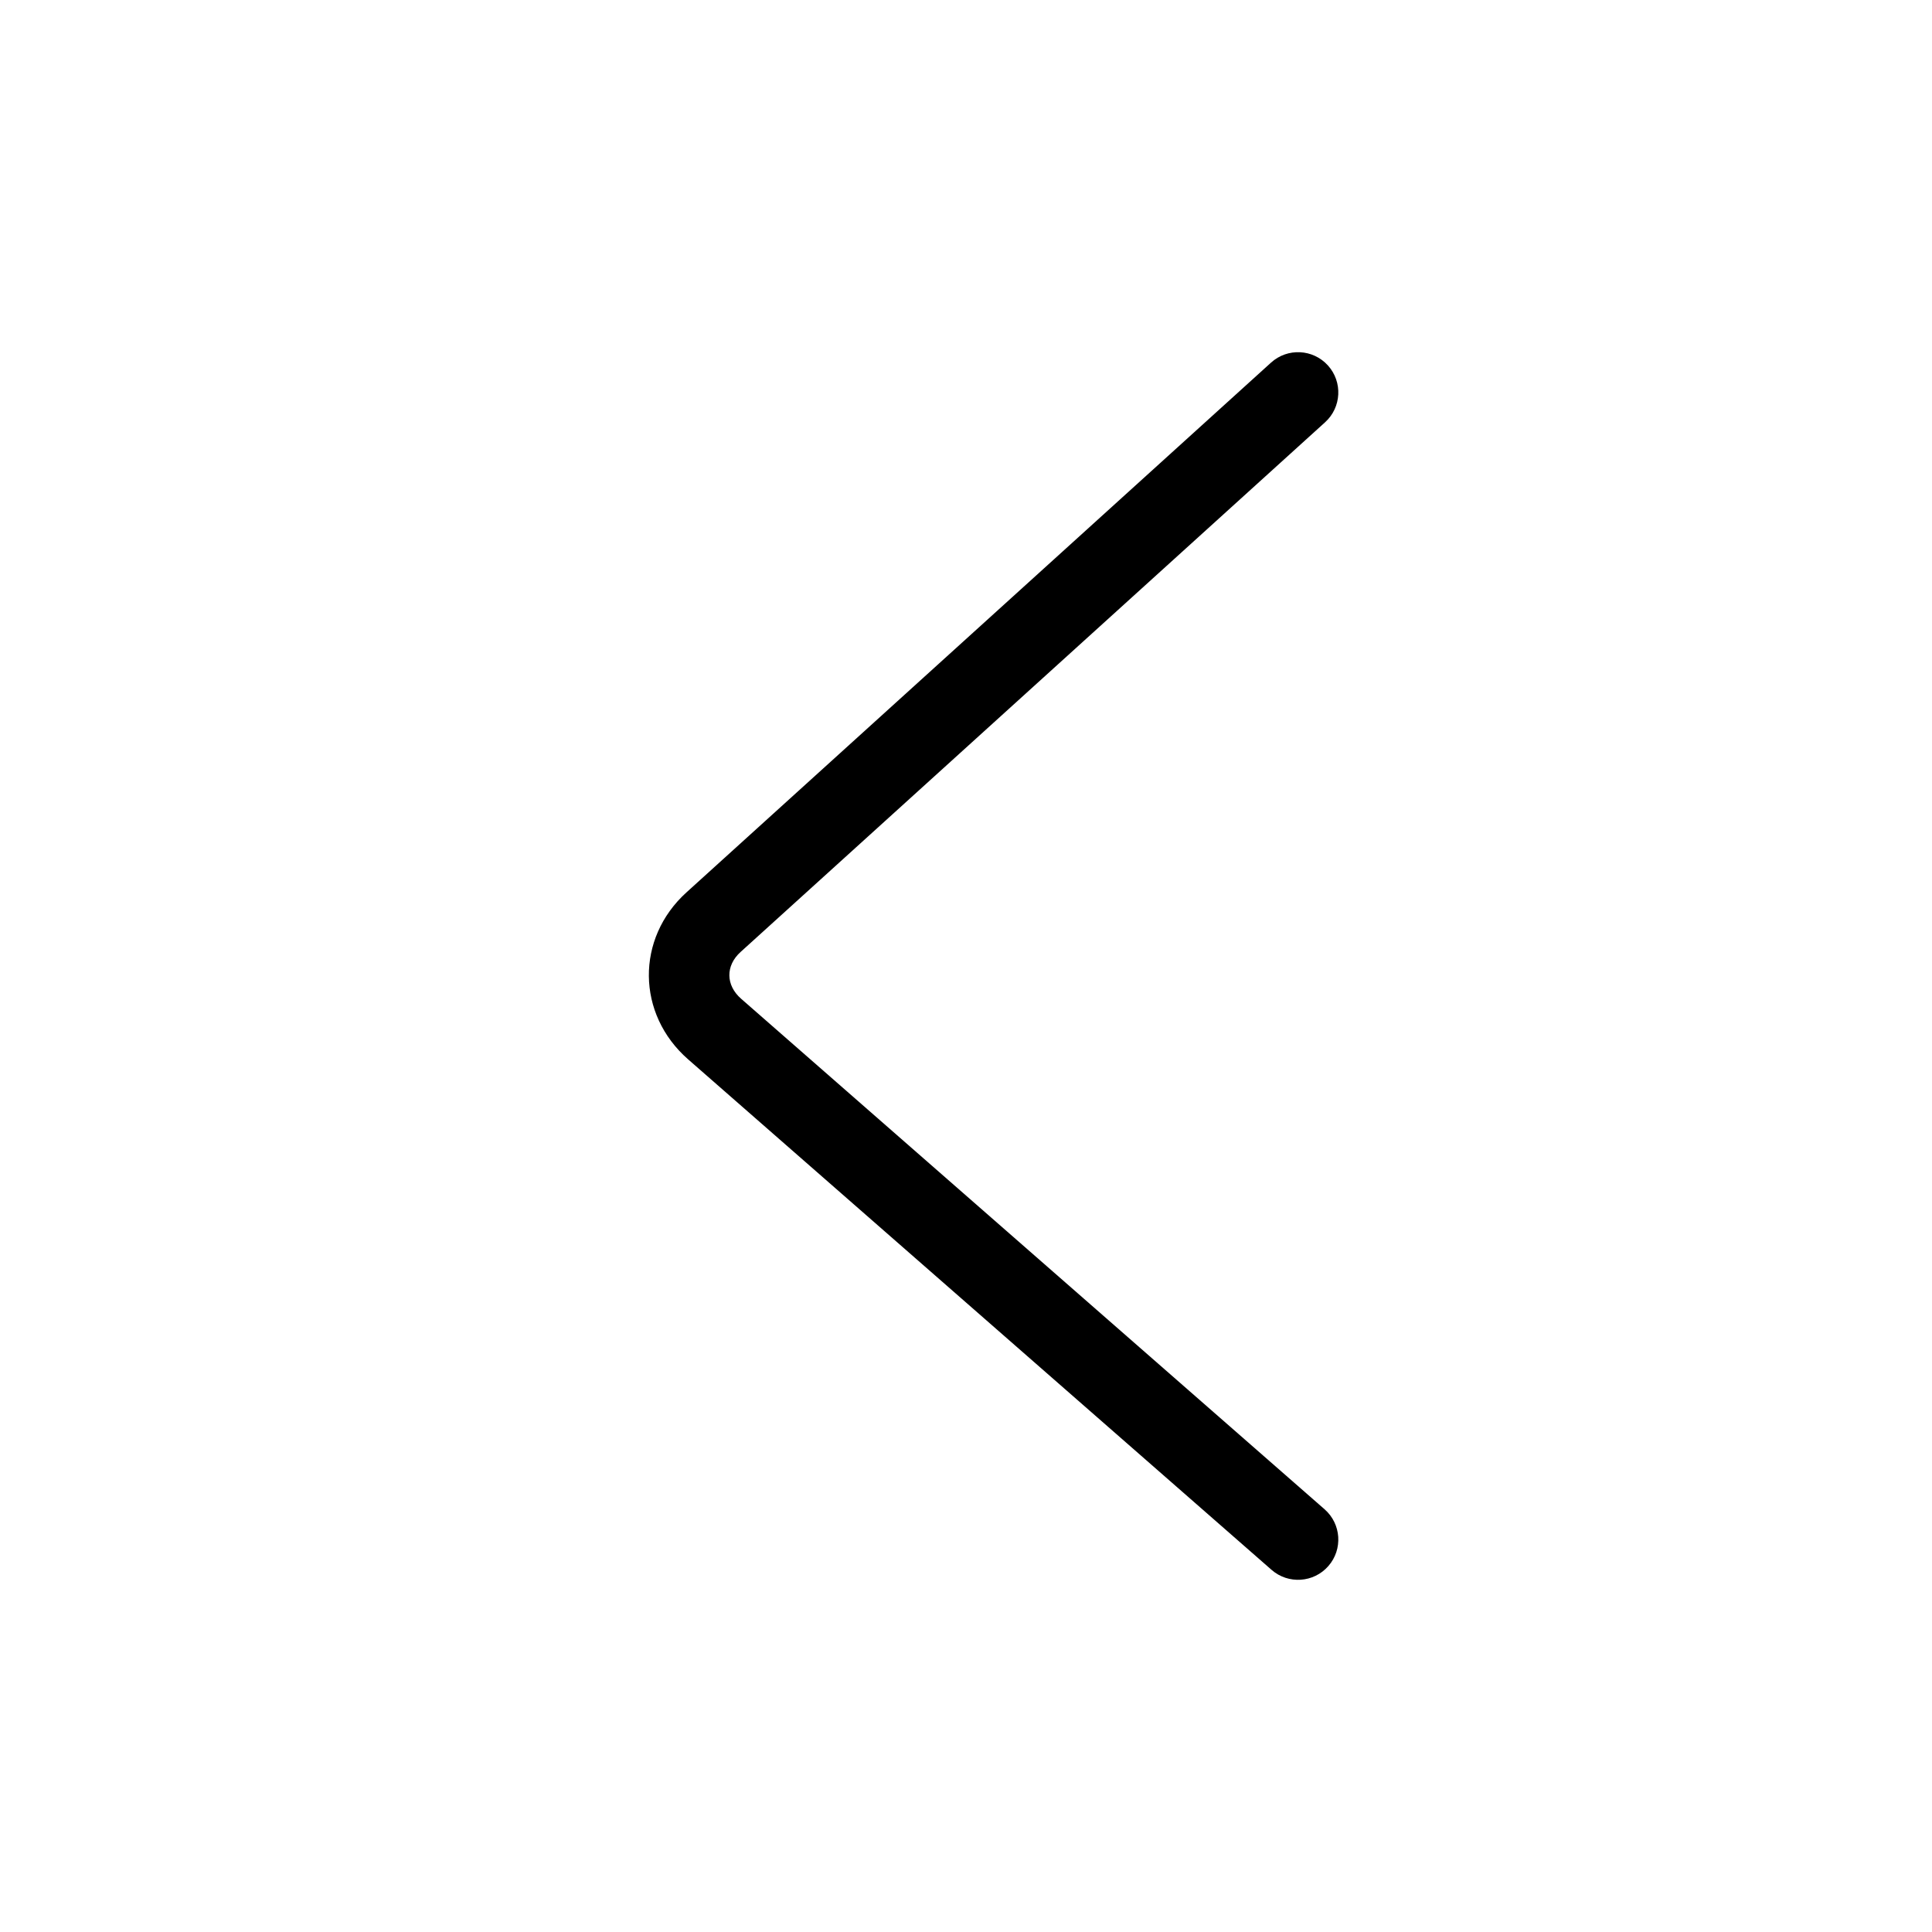
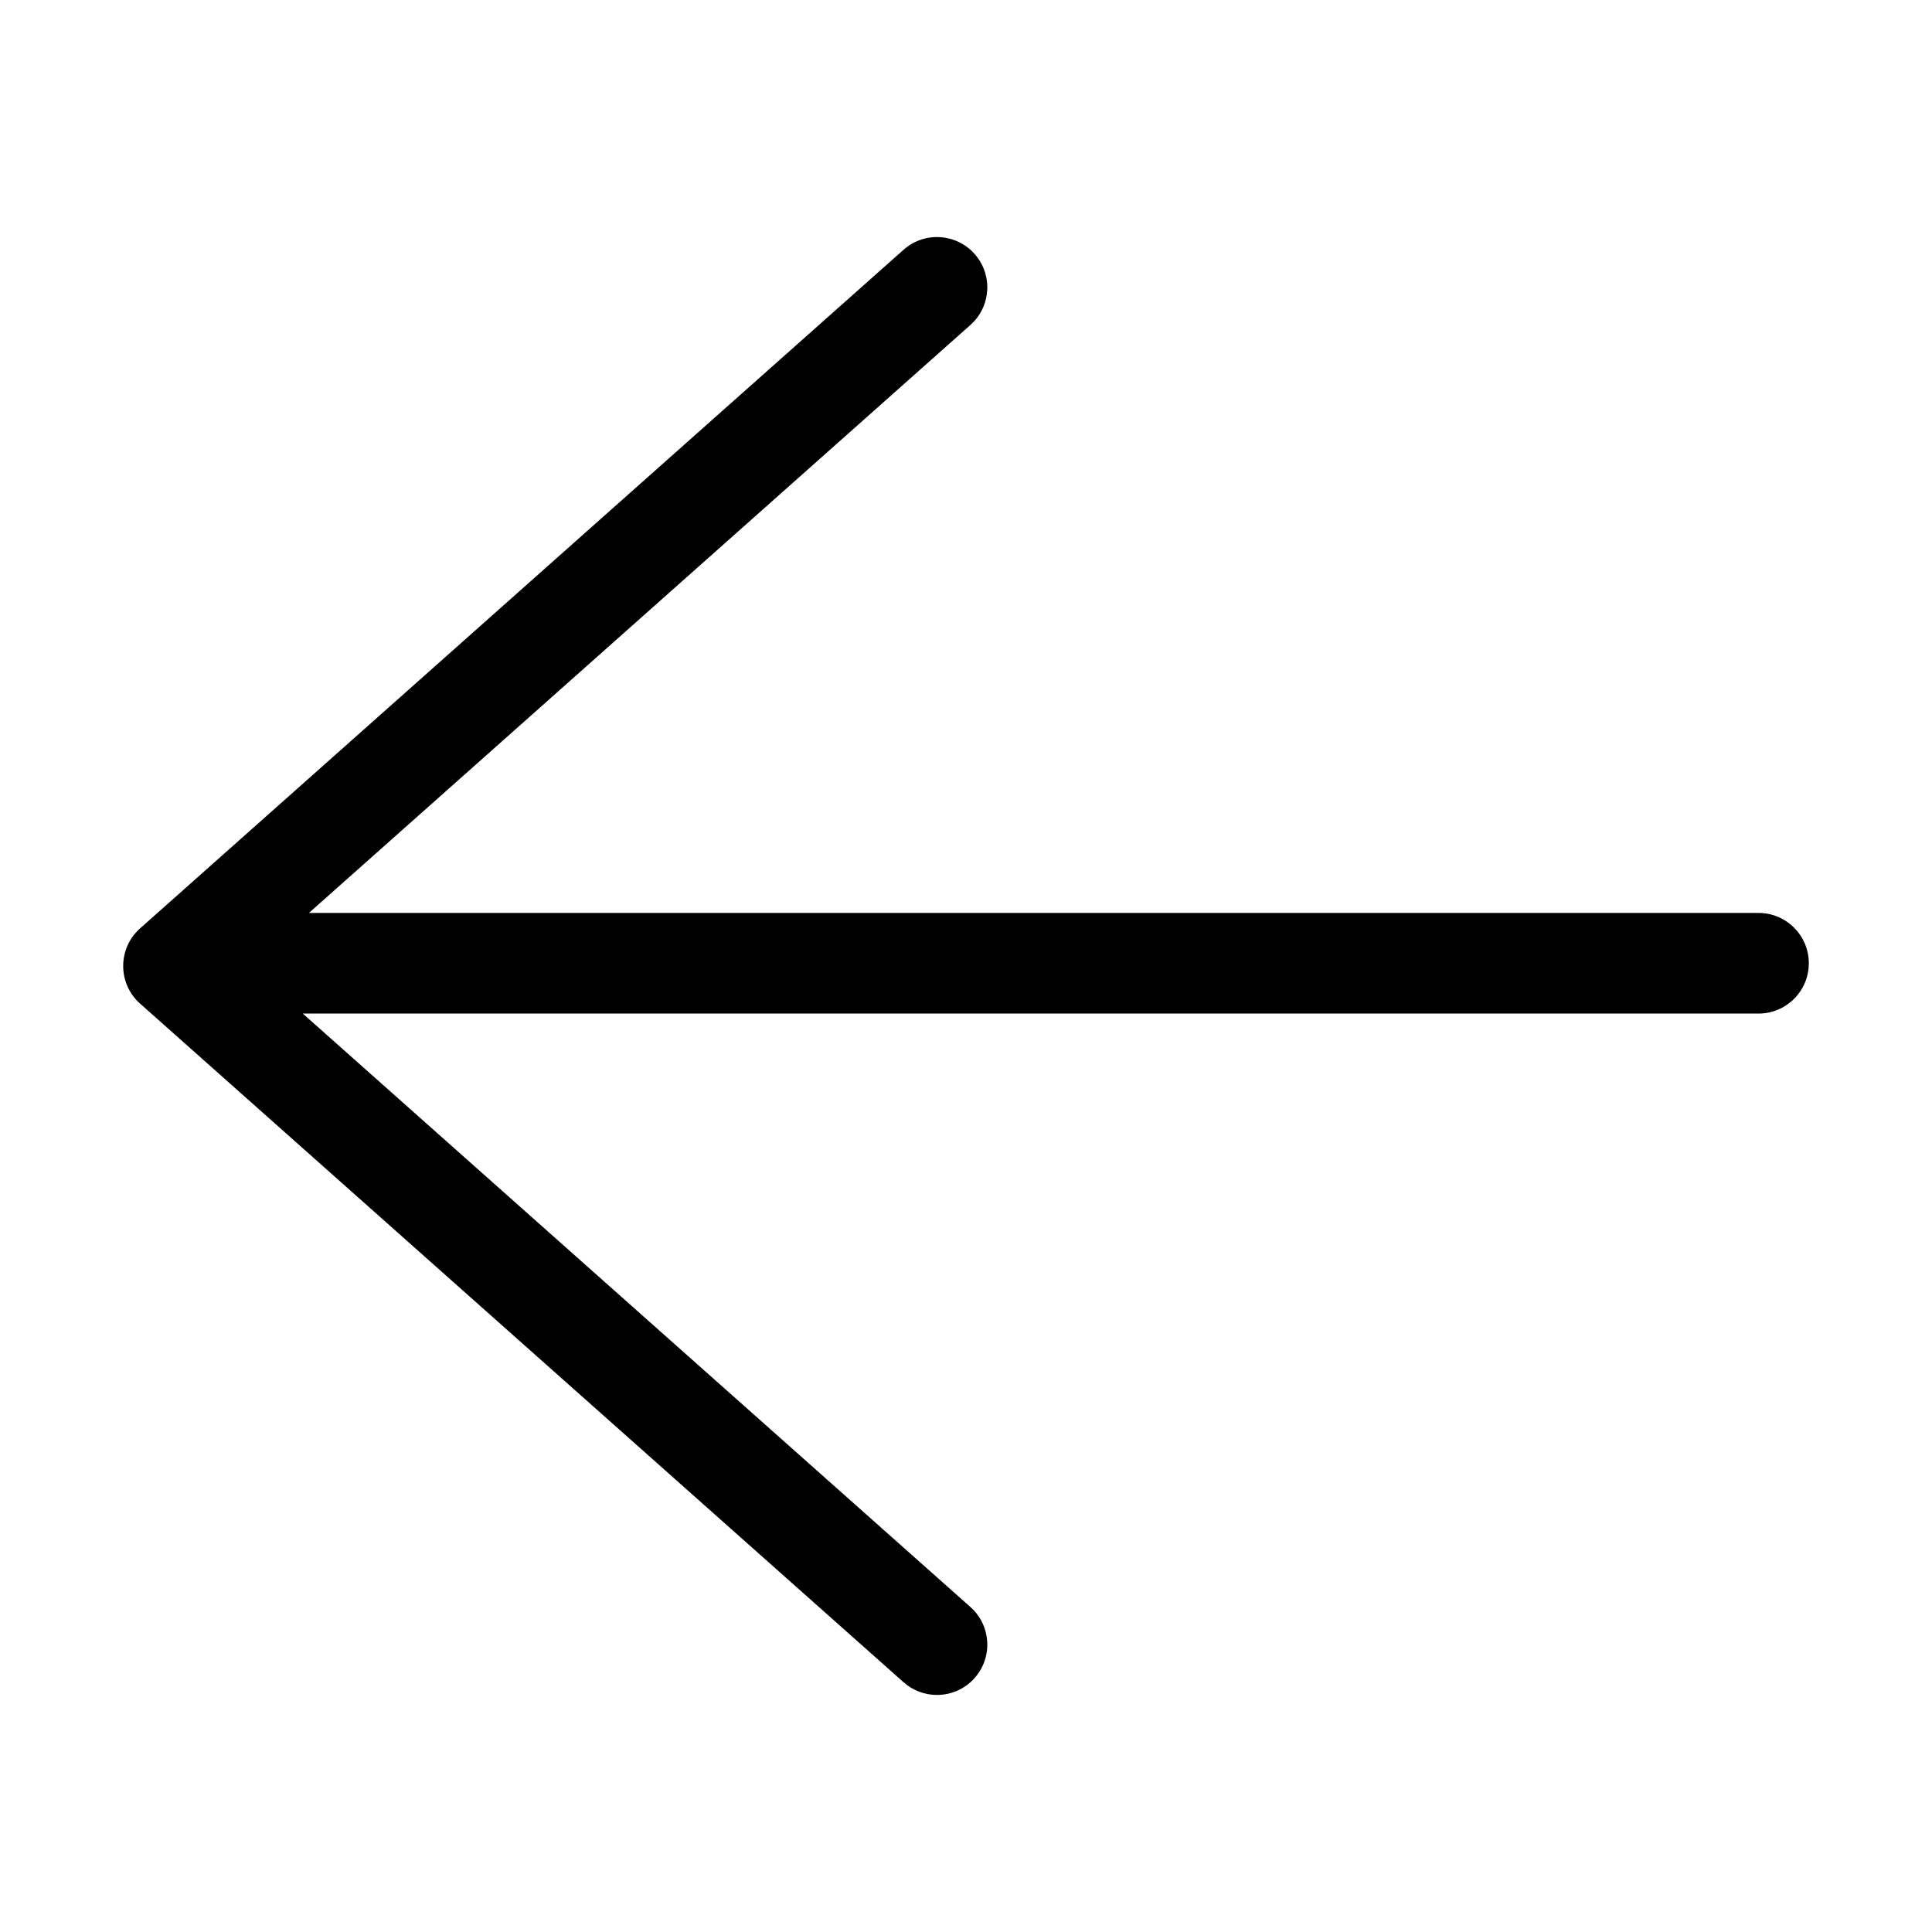
- <svg xmlns="http://www.w3.org/2000/svg" t="1523258042124" class="icon" style="" viewBox="0 0 1024 1024" version="1.1" p-id="2403" width="200" height="200">
+ <svg xmlns="http://www.w3.org/2000/svg" t="1523353590580" class="icon" style="" viewBox="0 0 1024 1024" version="1.1" p-id="801" width="200" height="200">
  <defs>
    <style type="text/css" />
  </defs>
-   <path d="M363.841 472.979C336.939 497.359 337.302 537.486 364.73 561.486L673.952 832.055C682.819 839.814 696.296 838.915 704.055 830.048 711.814 821.181 710.915 807.704 702.048 799.945L392.827 529.376C384.596 522.174 384.502 511.835 392.492 504.594L702.326 223.808C711.056 215.896 711.72 202.405 703.808 193.674 695.896 184.944 682.405 184.28 673.674 192.192L363.841 472.979Z" p-id="2404" />
+   <path d="M932.04 483.875 163.745 483.875l350.591-311.627c11.009-9.785 12-26.643 2.215-37.652-9.787-11.006-26.64-11.999-37.653-2.214L74.242 492.065c-5.694 5.062-8.951 12.315-8.951 19.934s3.257 14.872 8.951 19.934l404.658 359.685c5.081 4.516 11.406 6.735 17.708 6.735 7.352 0 14.675-3.023 19.944-8.951 9.785-11.009 8.793-27.866-2.215-37.653L160.473 537.214l771.567 0c14.729 0 26.669-11.941 26.669-26.669C958.709 495.815 946.769 483.875 932.04 483.875z" p-id="802" />
</svg>
